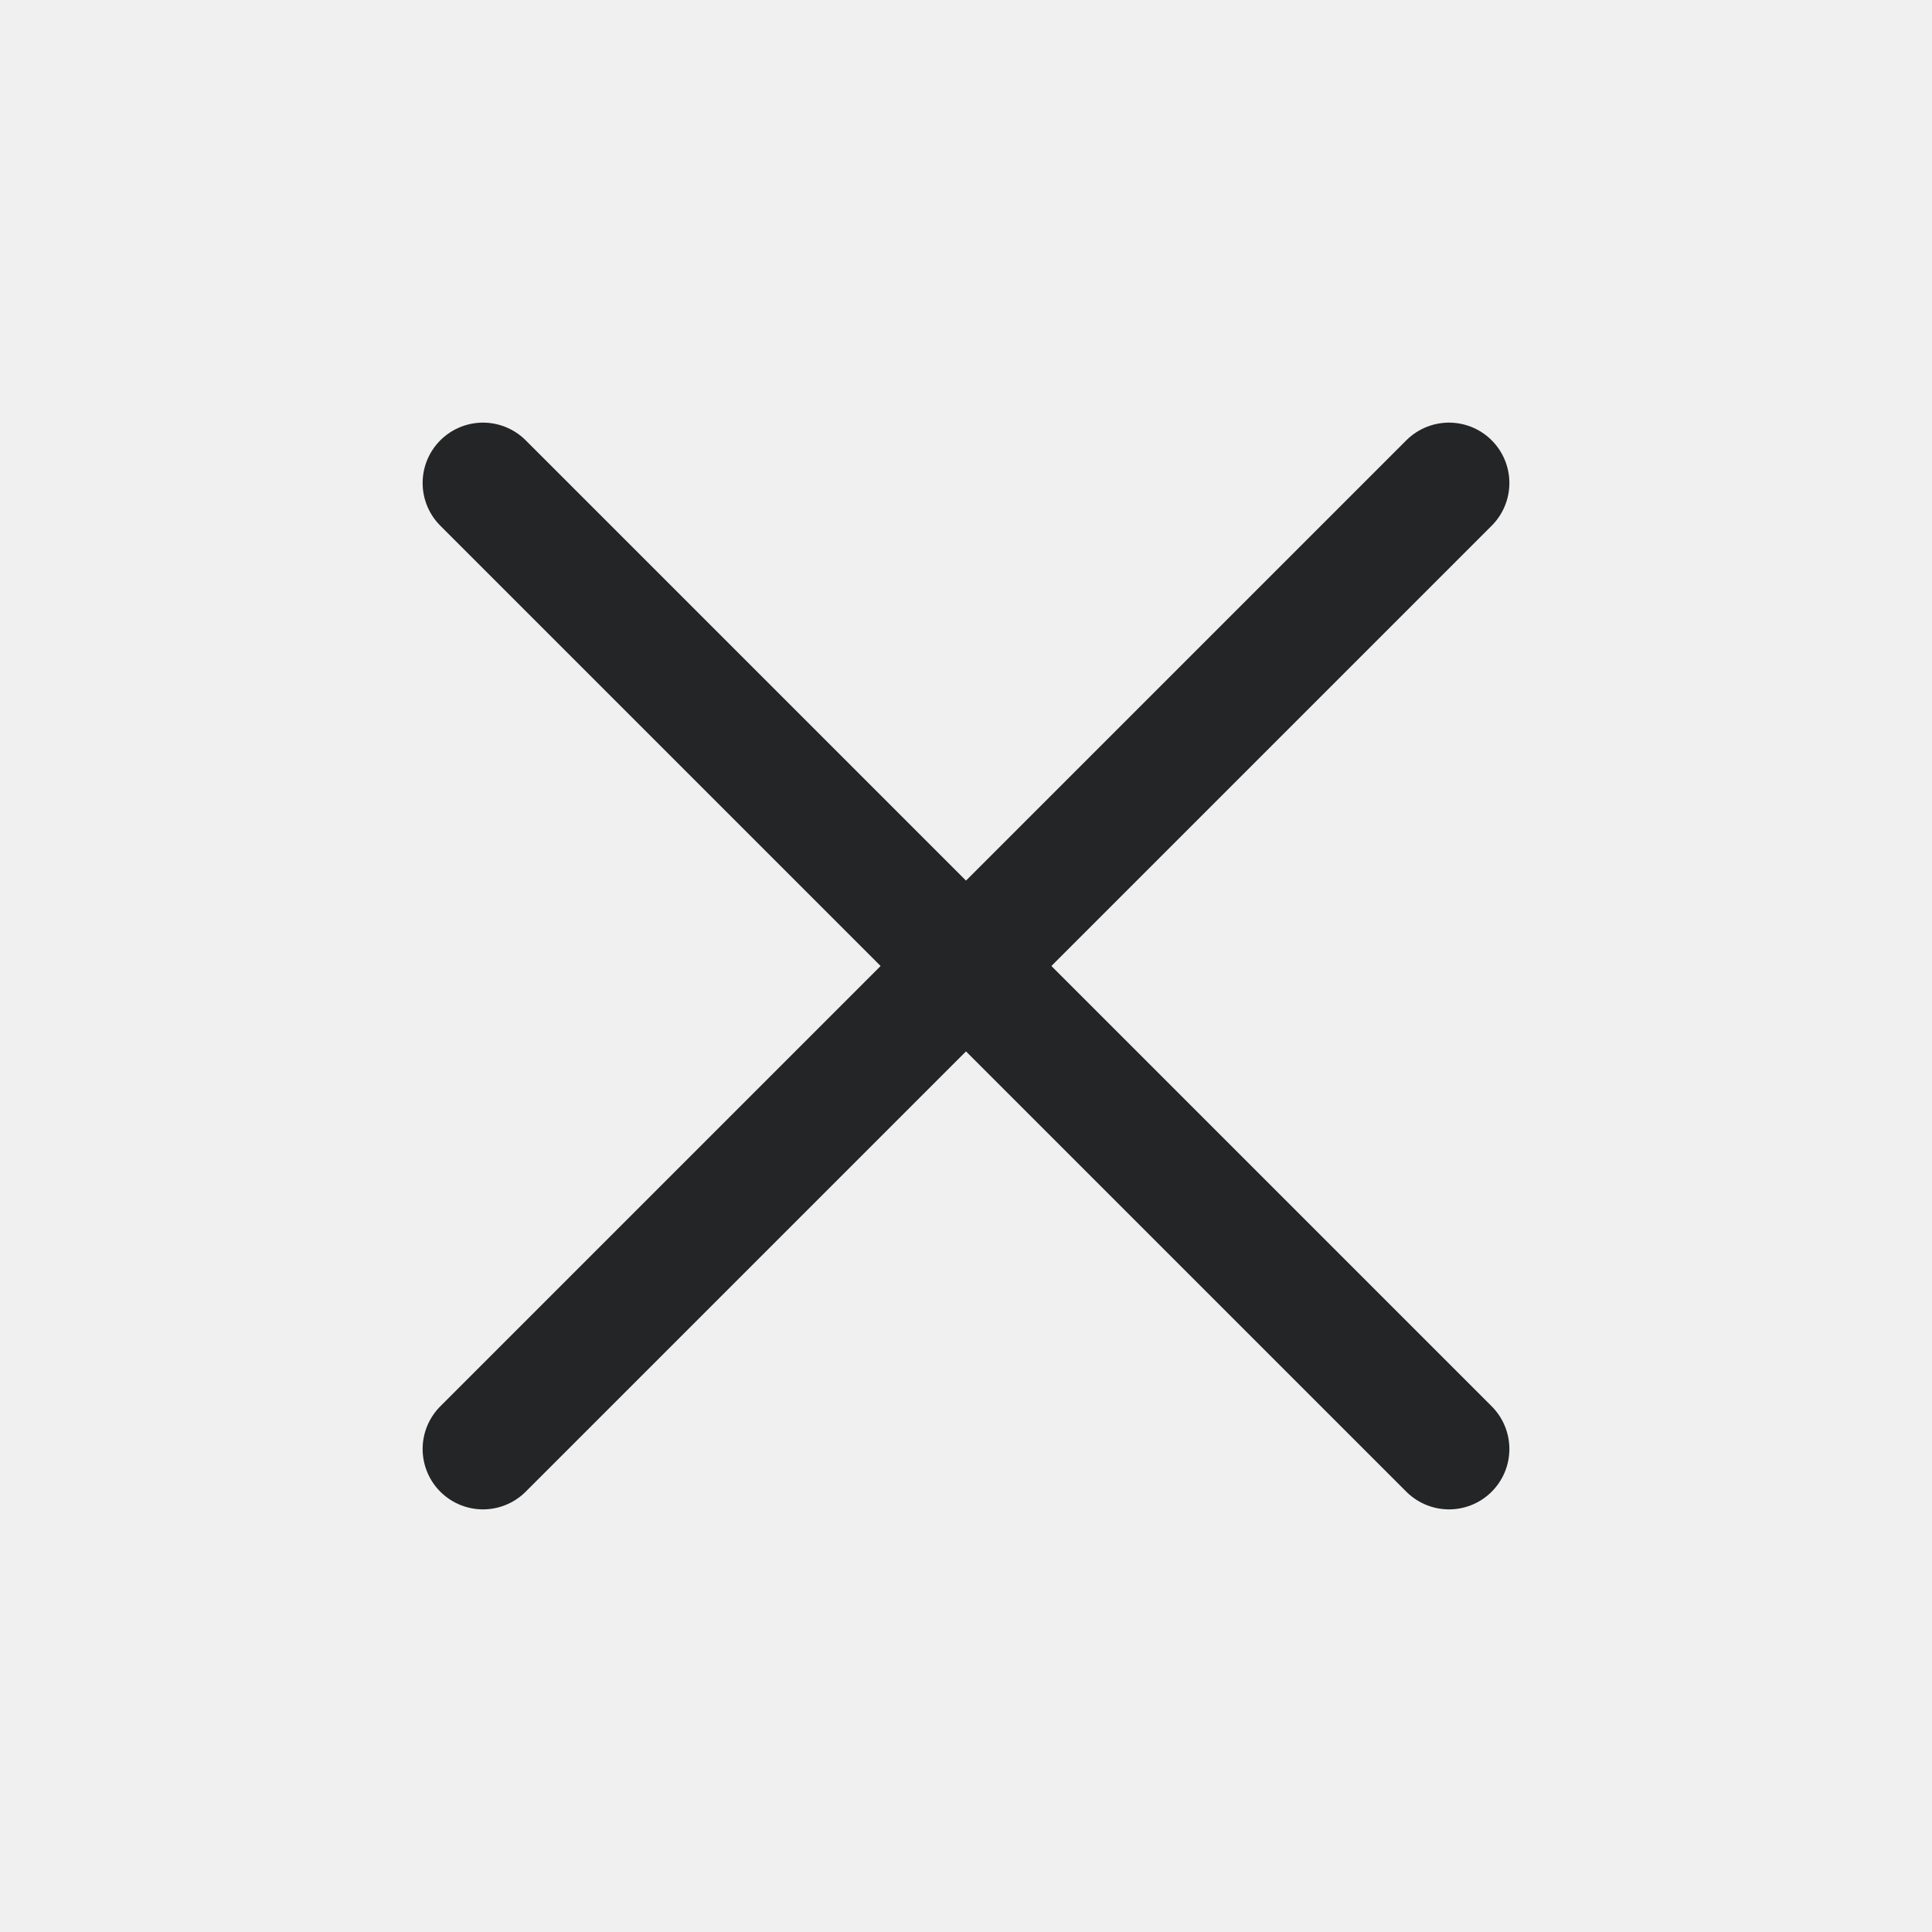
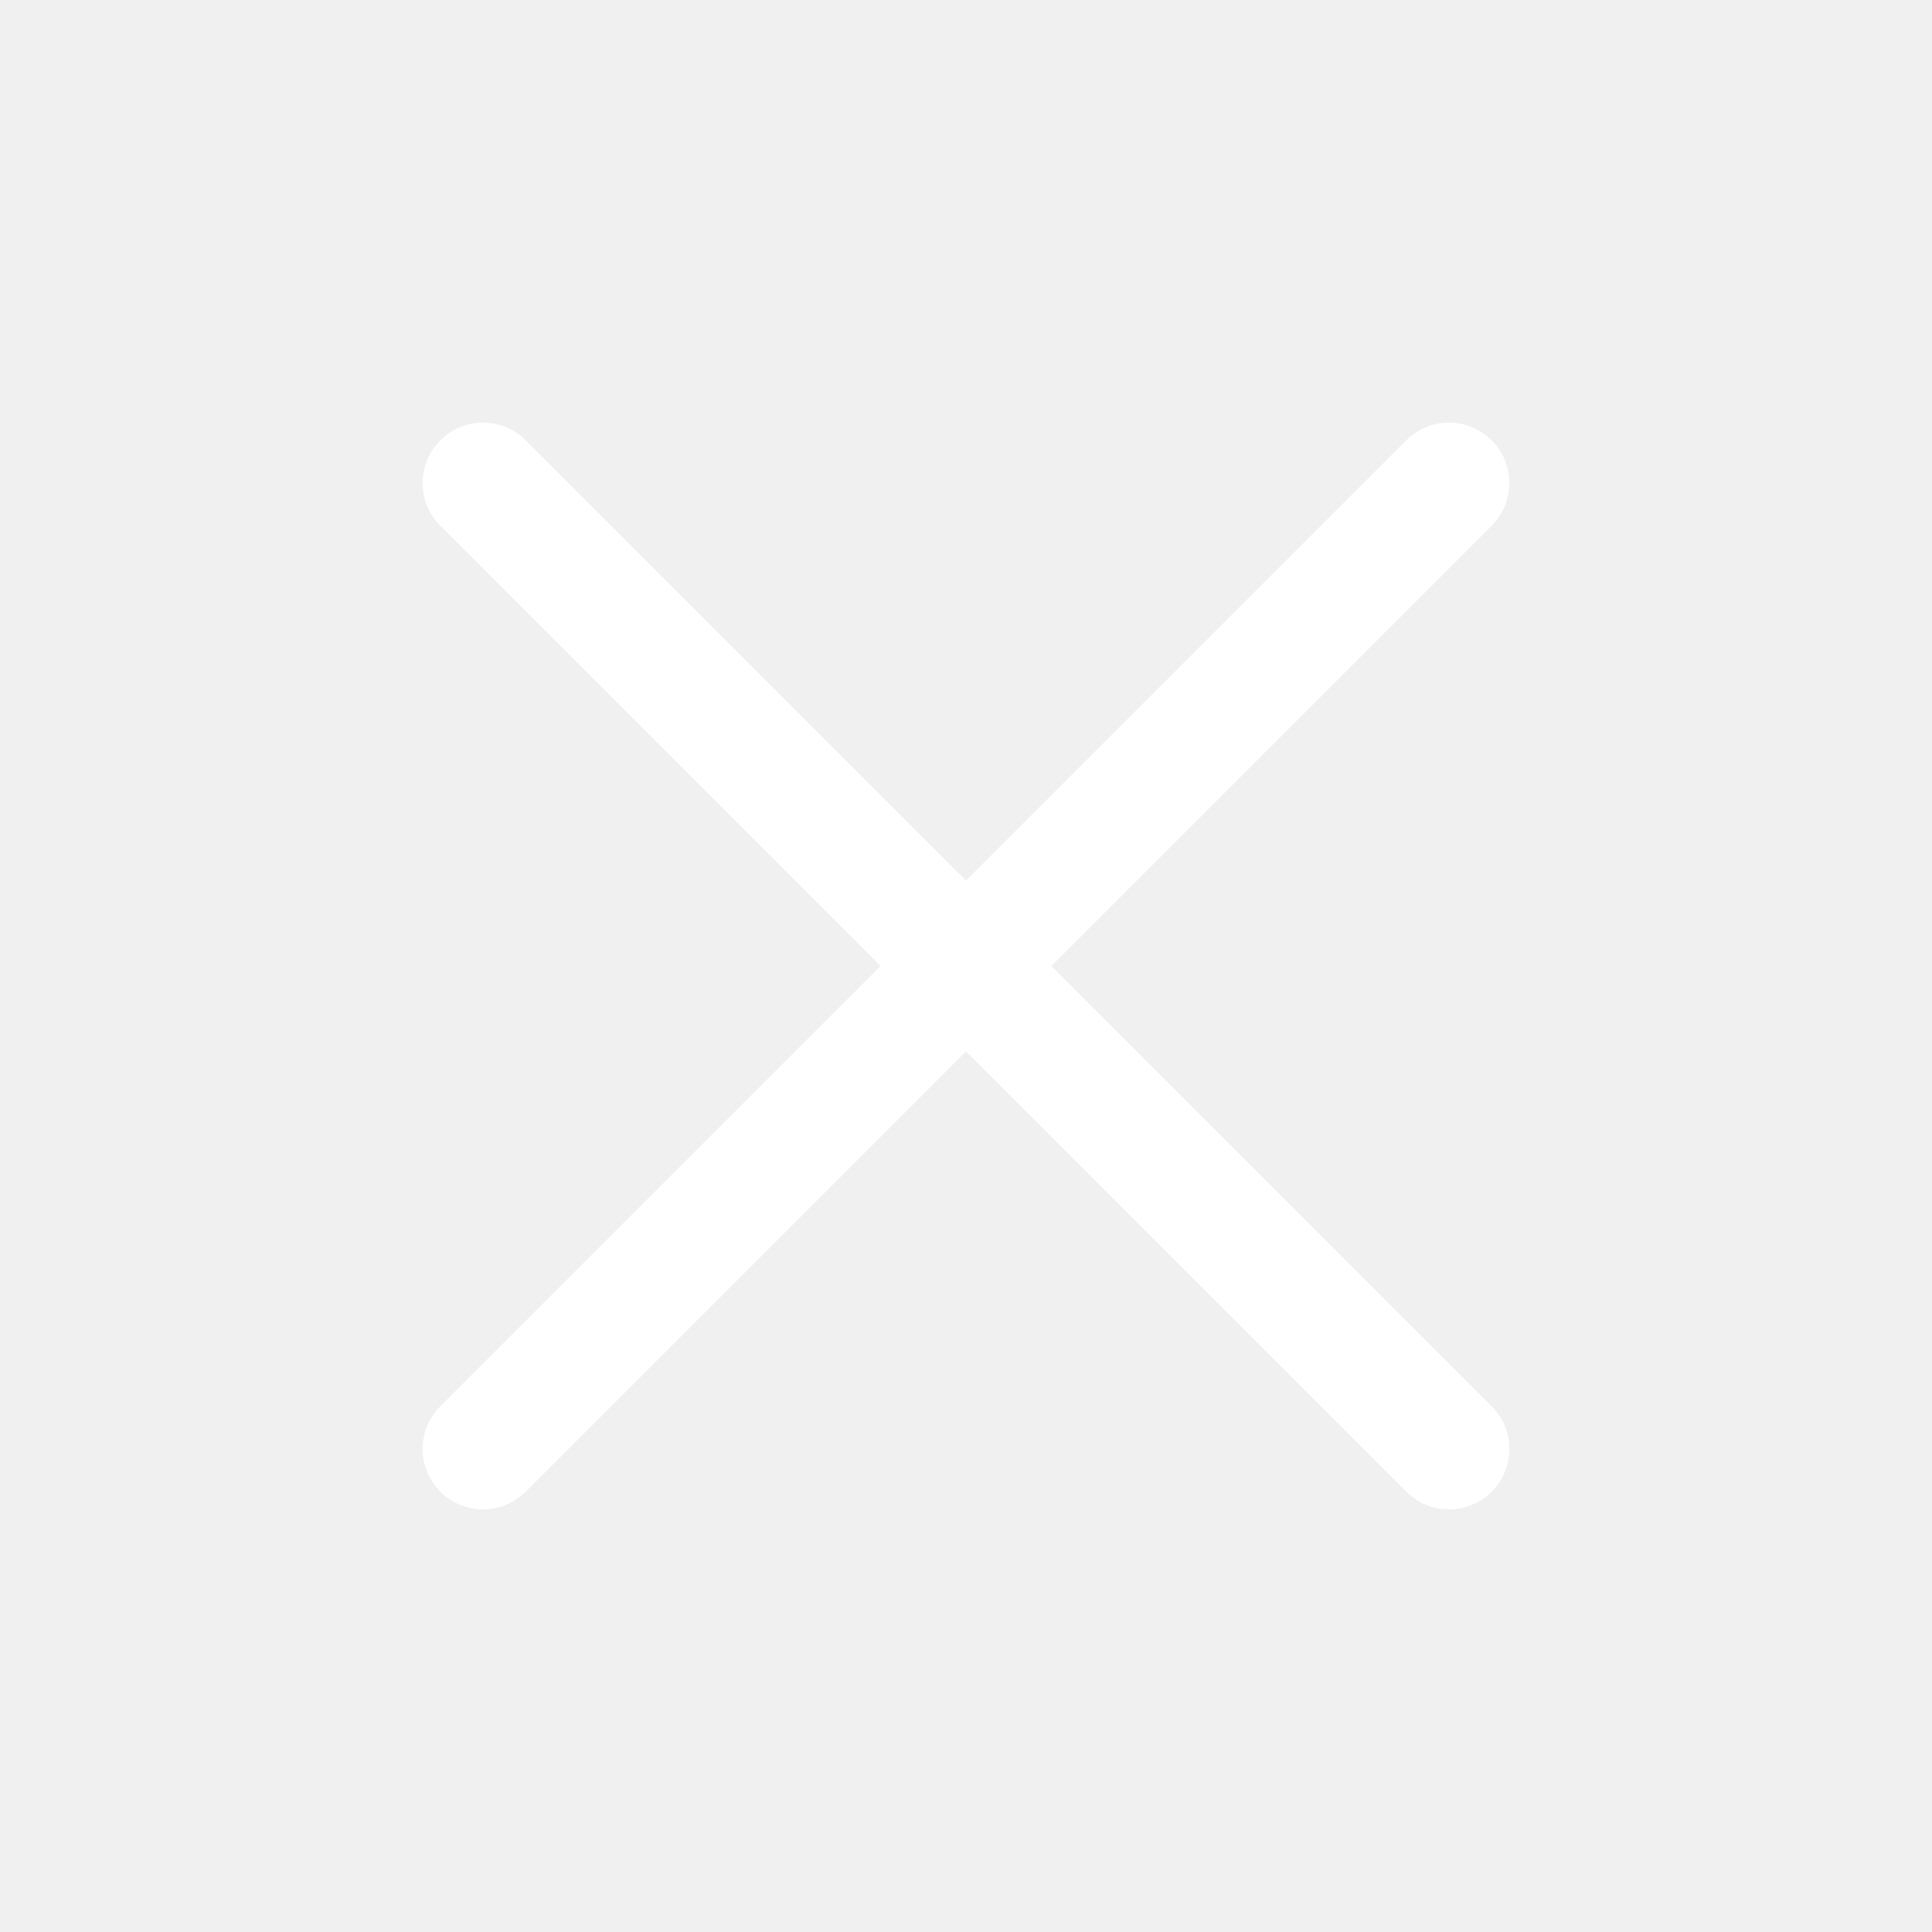
<svg xmlns="http://www.w3.org/2000/svg" id="Close" width="24" height="24" viewBox="0 0 24 24">
  <path id="Path_58" data-name="Path 58" d="M0,0H24V24H0Z" fill="none" />
-   <line id="Line_42" data-name="Line 42" x1="12" y2="12" transform="translate(6 6)" fill="none" stroke="#242526" stroke-linecap="round" stroke-linejoin="round" stroke-width="1.5" vector-effect="non-scaling-stroke" />
-   <line id="Line_43" data-name="Line 43" x2="12" y2="12" transform="translate(6 6)" fill="none" stroke="#242526" stroke-linecap="round" stroke-linejoin="round" stroke-width="1.5" vector-effect="non-scaling-stroke" />
+   <line id="Line_42" data-name="Line 42" x1="12" y2="12" transform="translate(6 6)" fill="none" stroke="#ffffff" stroke-linecap="round" stroke-linejoin="round" stroke-width="1.5" vector-effect="non-scaling-stroke" />
+   <line id="Line_43" data-name="Line 43" x2="12" y2="12" transform="translate(6 6)" fill="none" stroke="#ffffff" stroke-linecap="round" stroke-linejoin="round" stroke-width="1.5" vector-effect="non-scaling-stroke" />
</svg>
